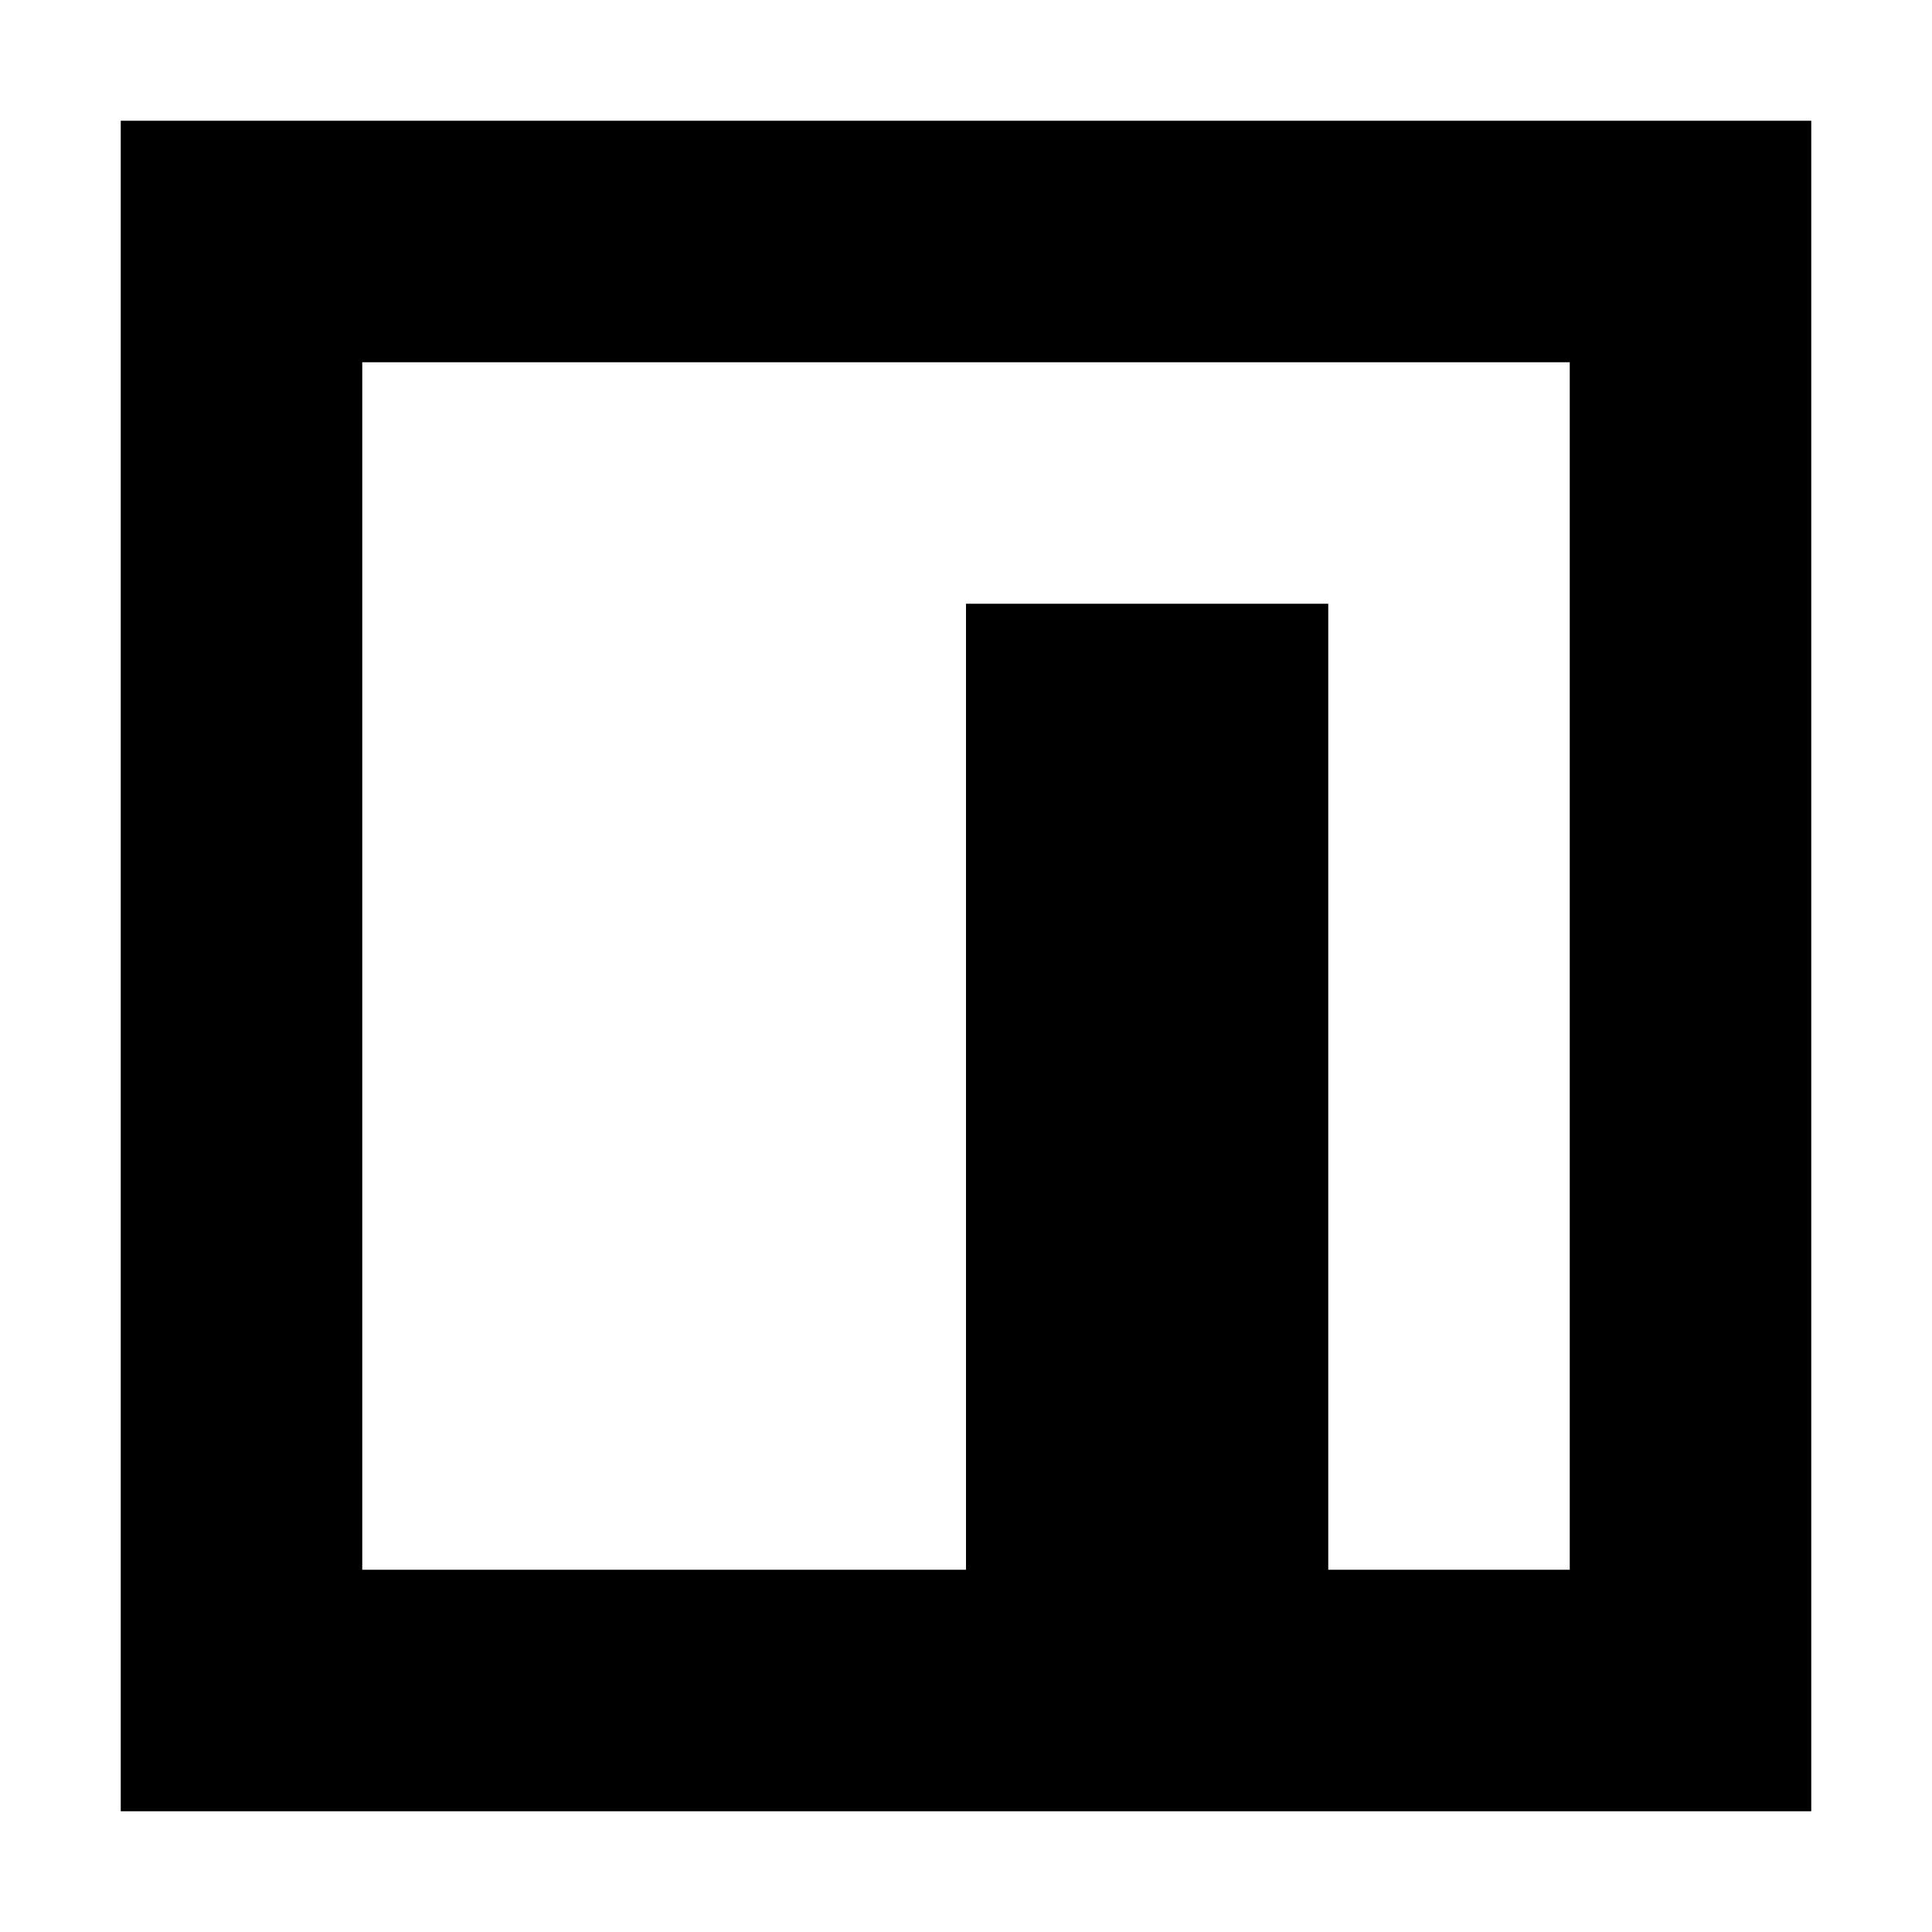
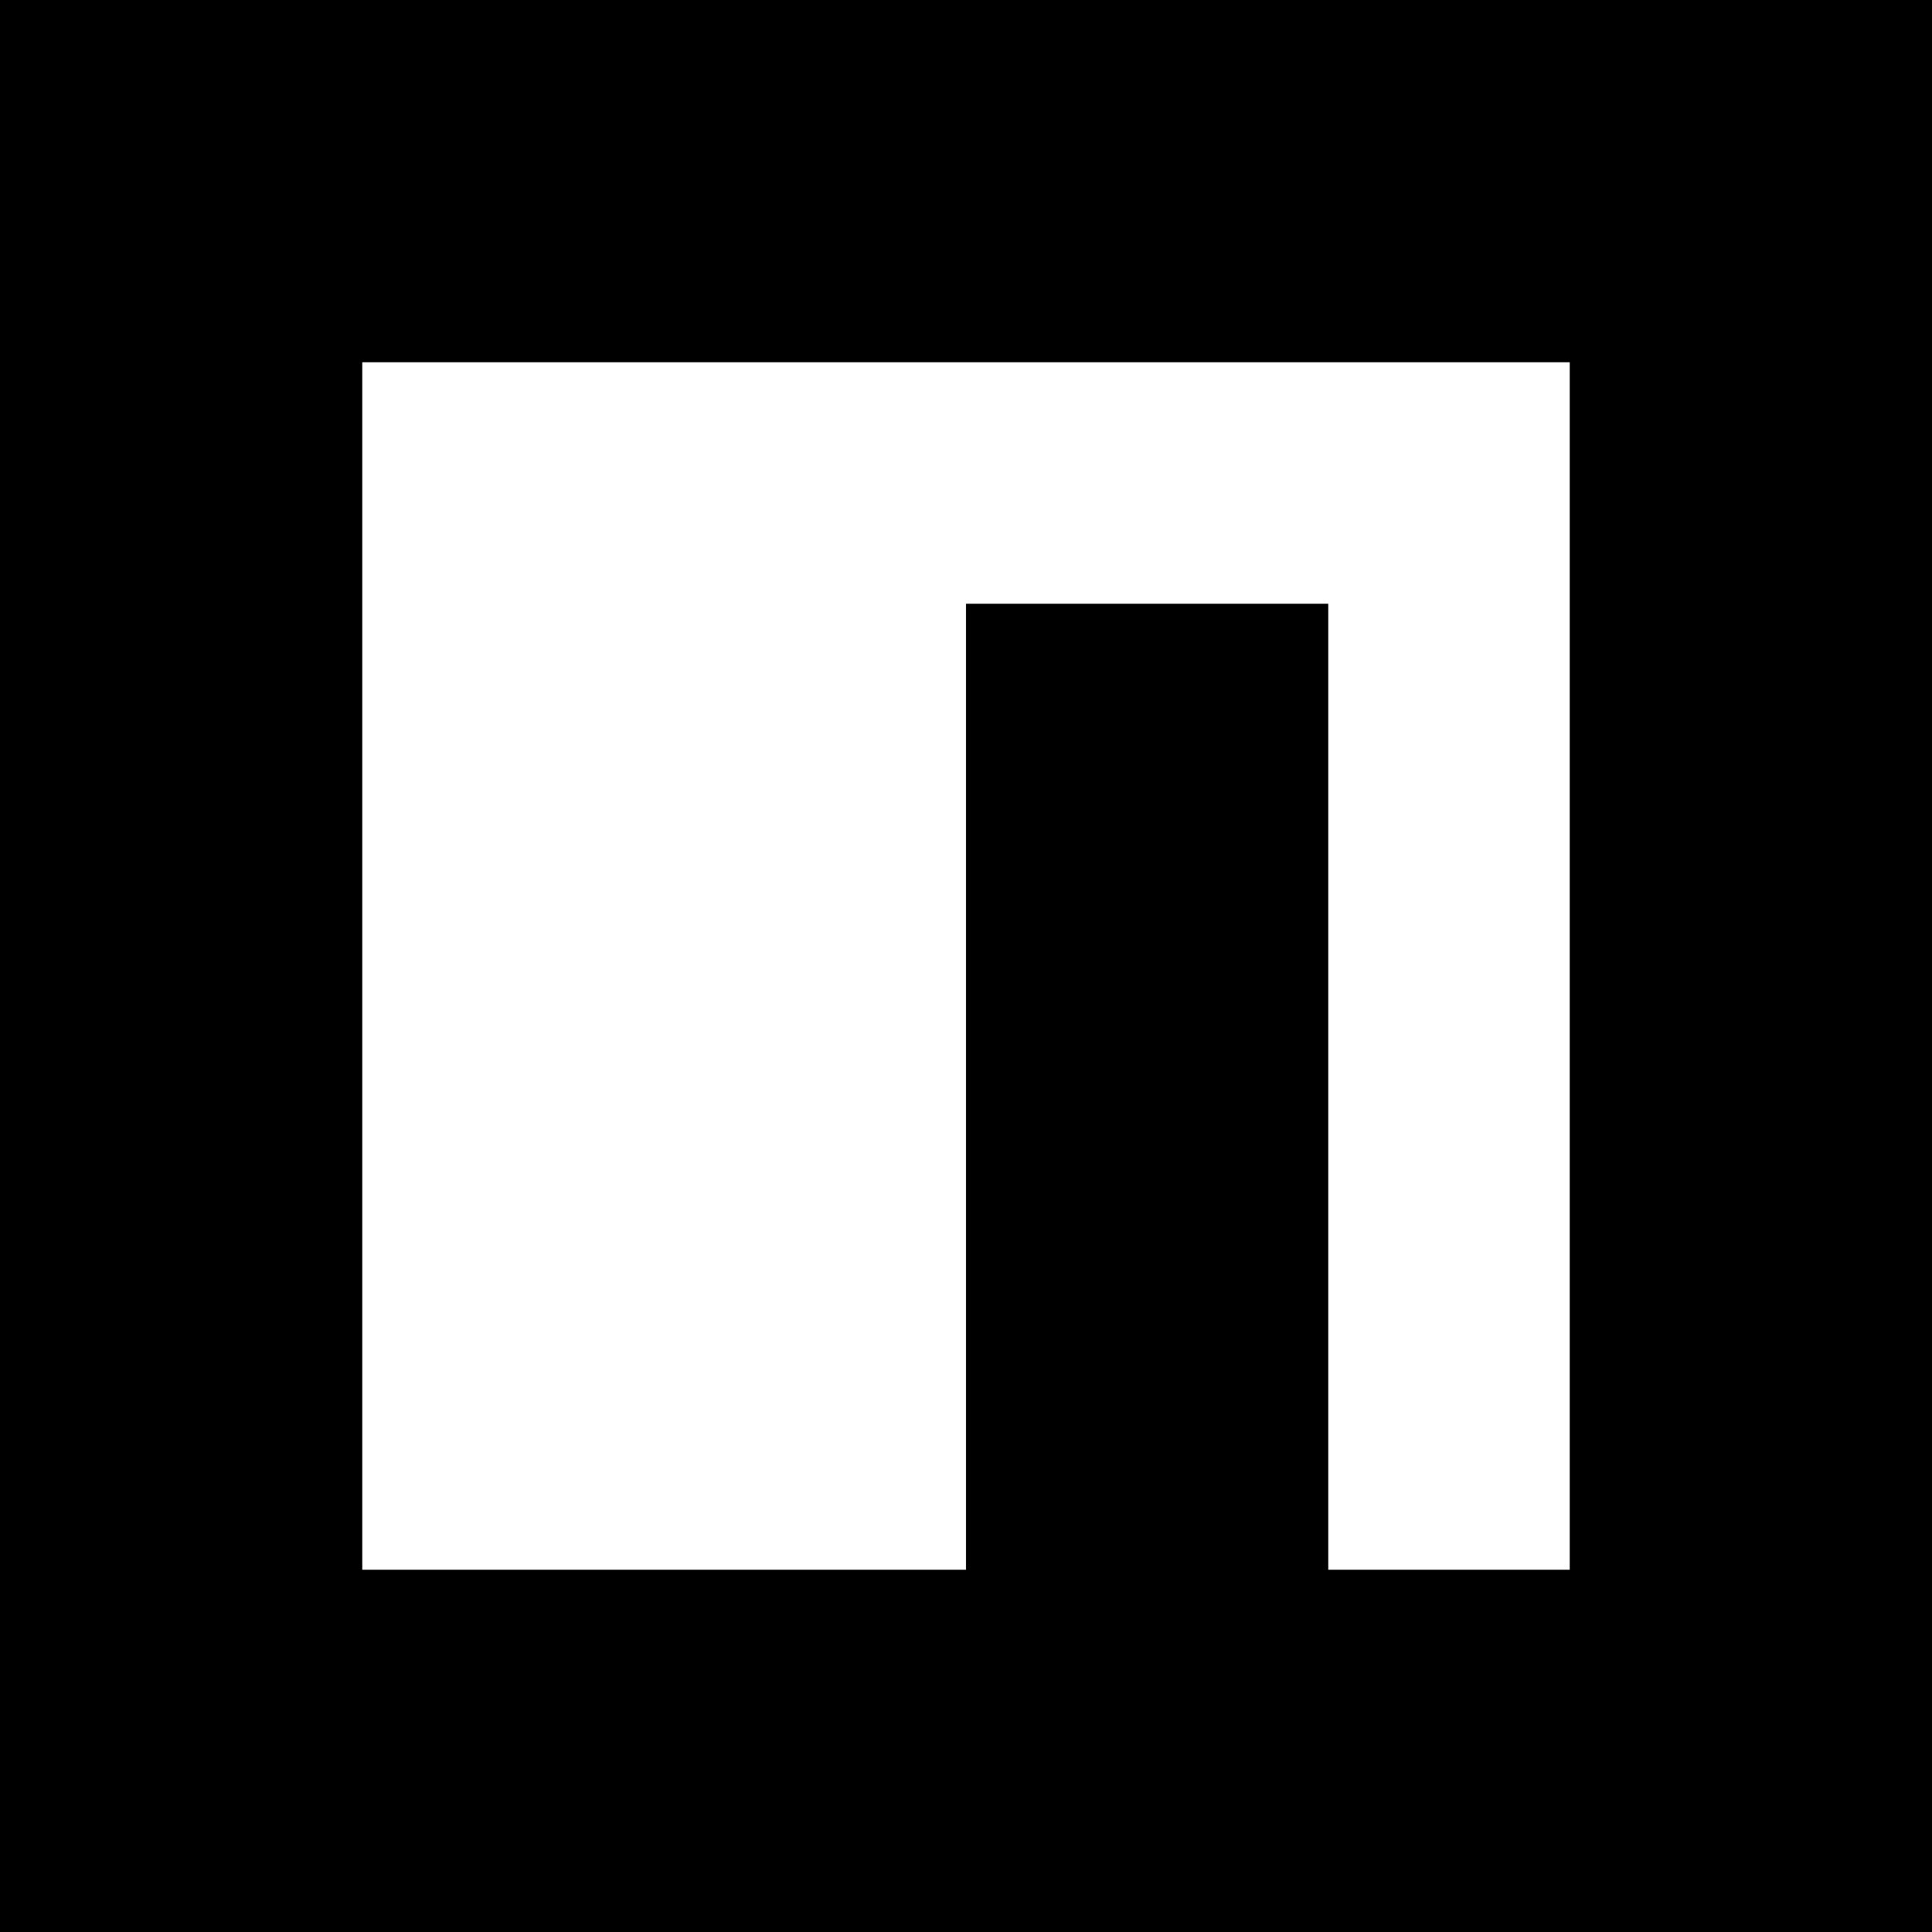
<svg xmlns="http://www.w3.org/2000/svg" version="1.1" id="Layer_1" x="0px" y="0px" viewBox="0 0 16 16" style="enable-background:new 0 0 16 16;" xml:space="preserve">
-   <path d="M1,1v14h14V1H1z M13,13h-2V5H8v8H3V3h10V13z" />
+   <path d="M0,0v16h16V0H0z M13,13h-2V5H8v8H3V3h10V13z" />
</svg>
